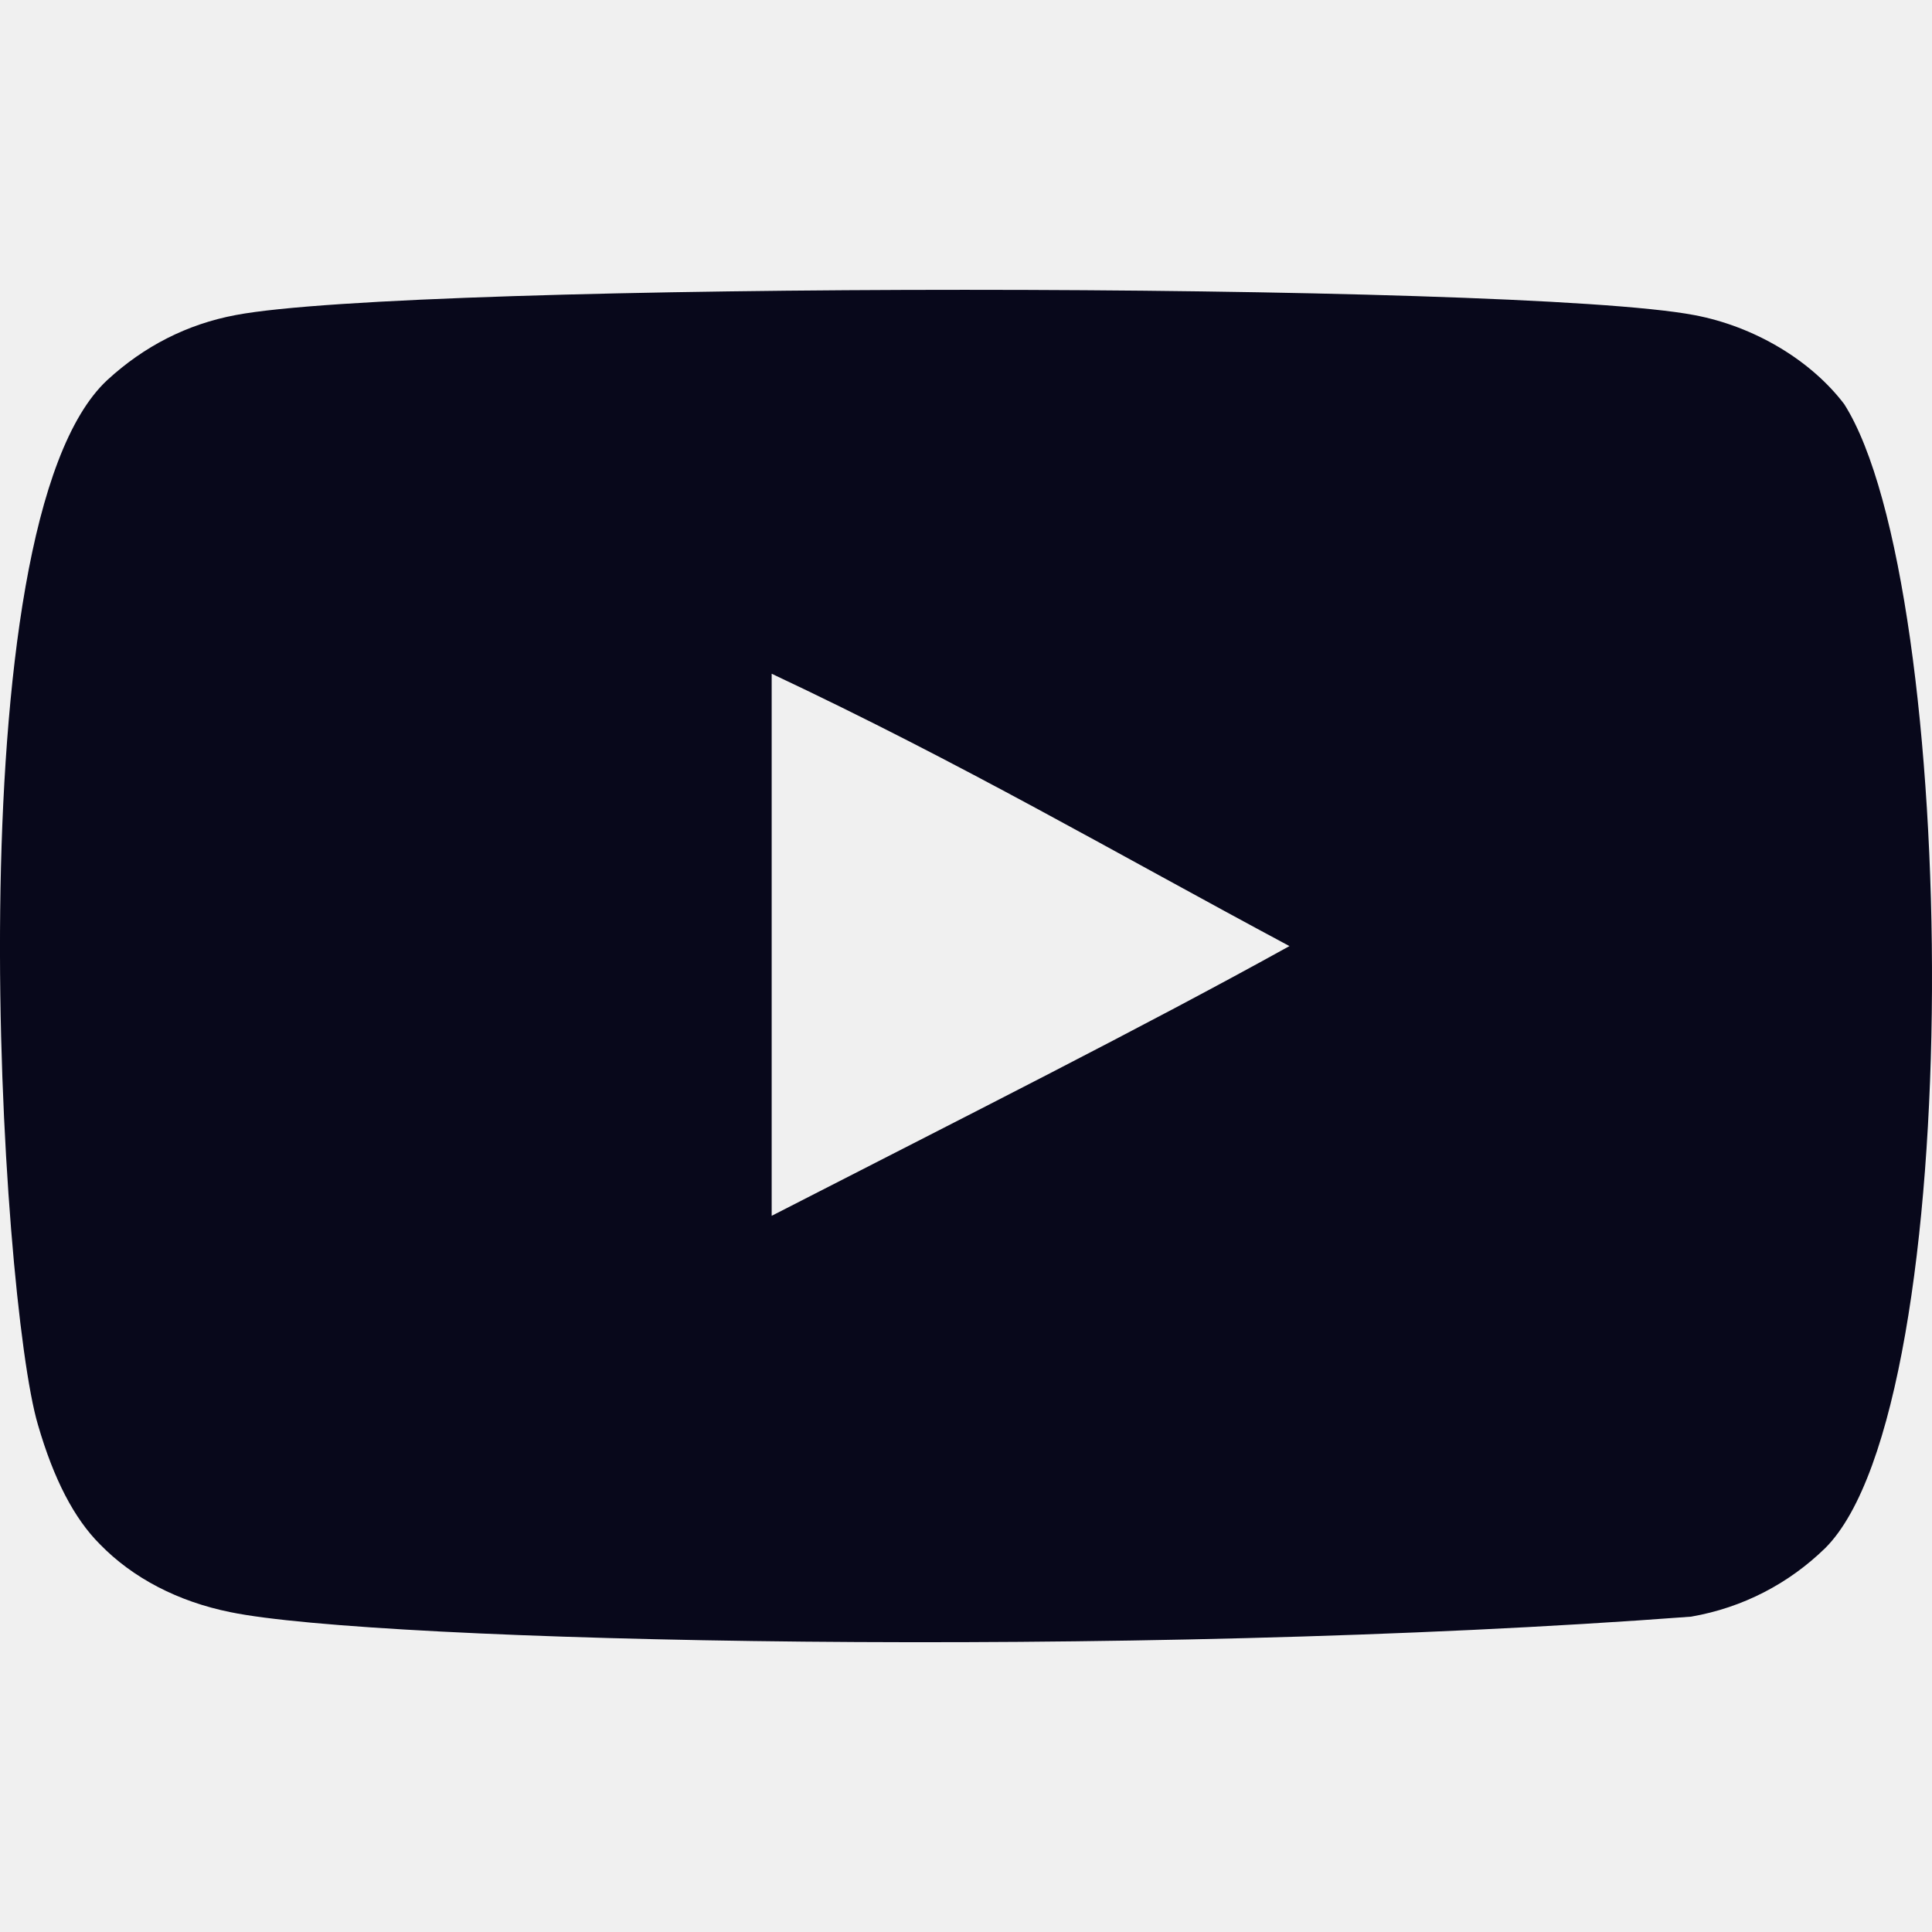
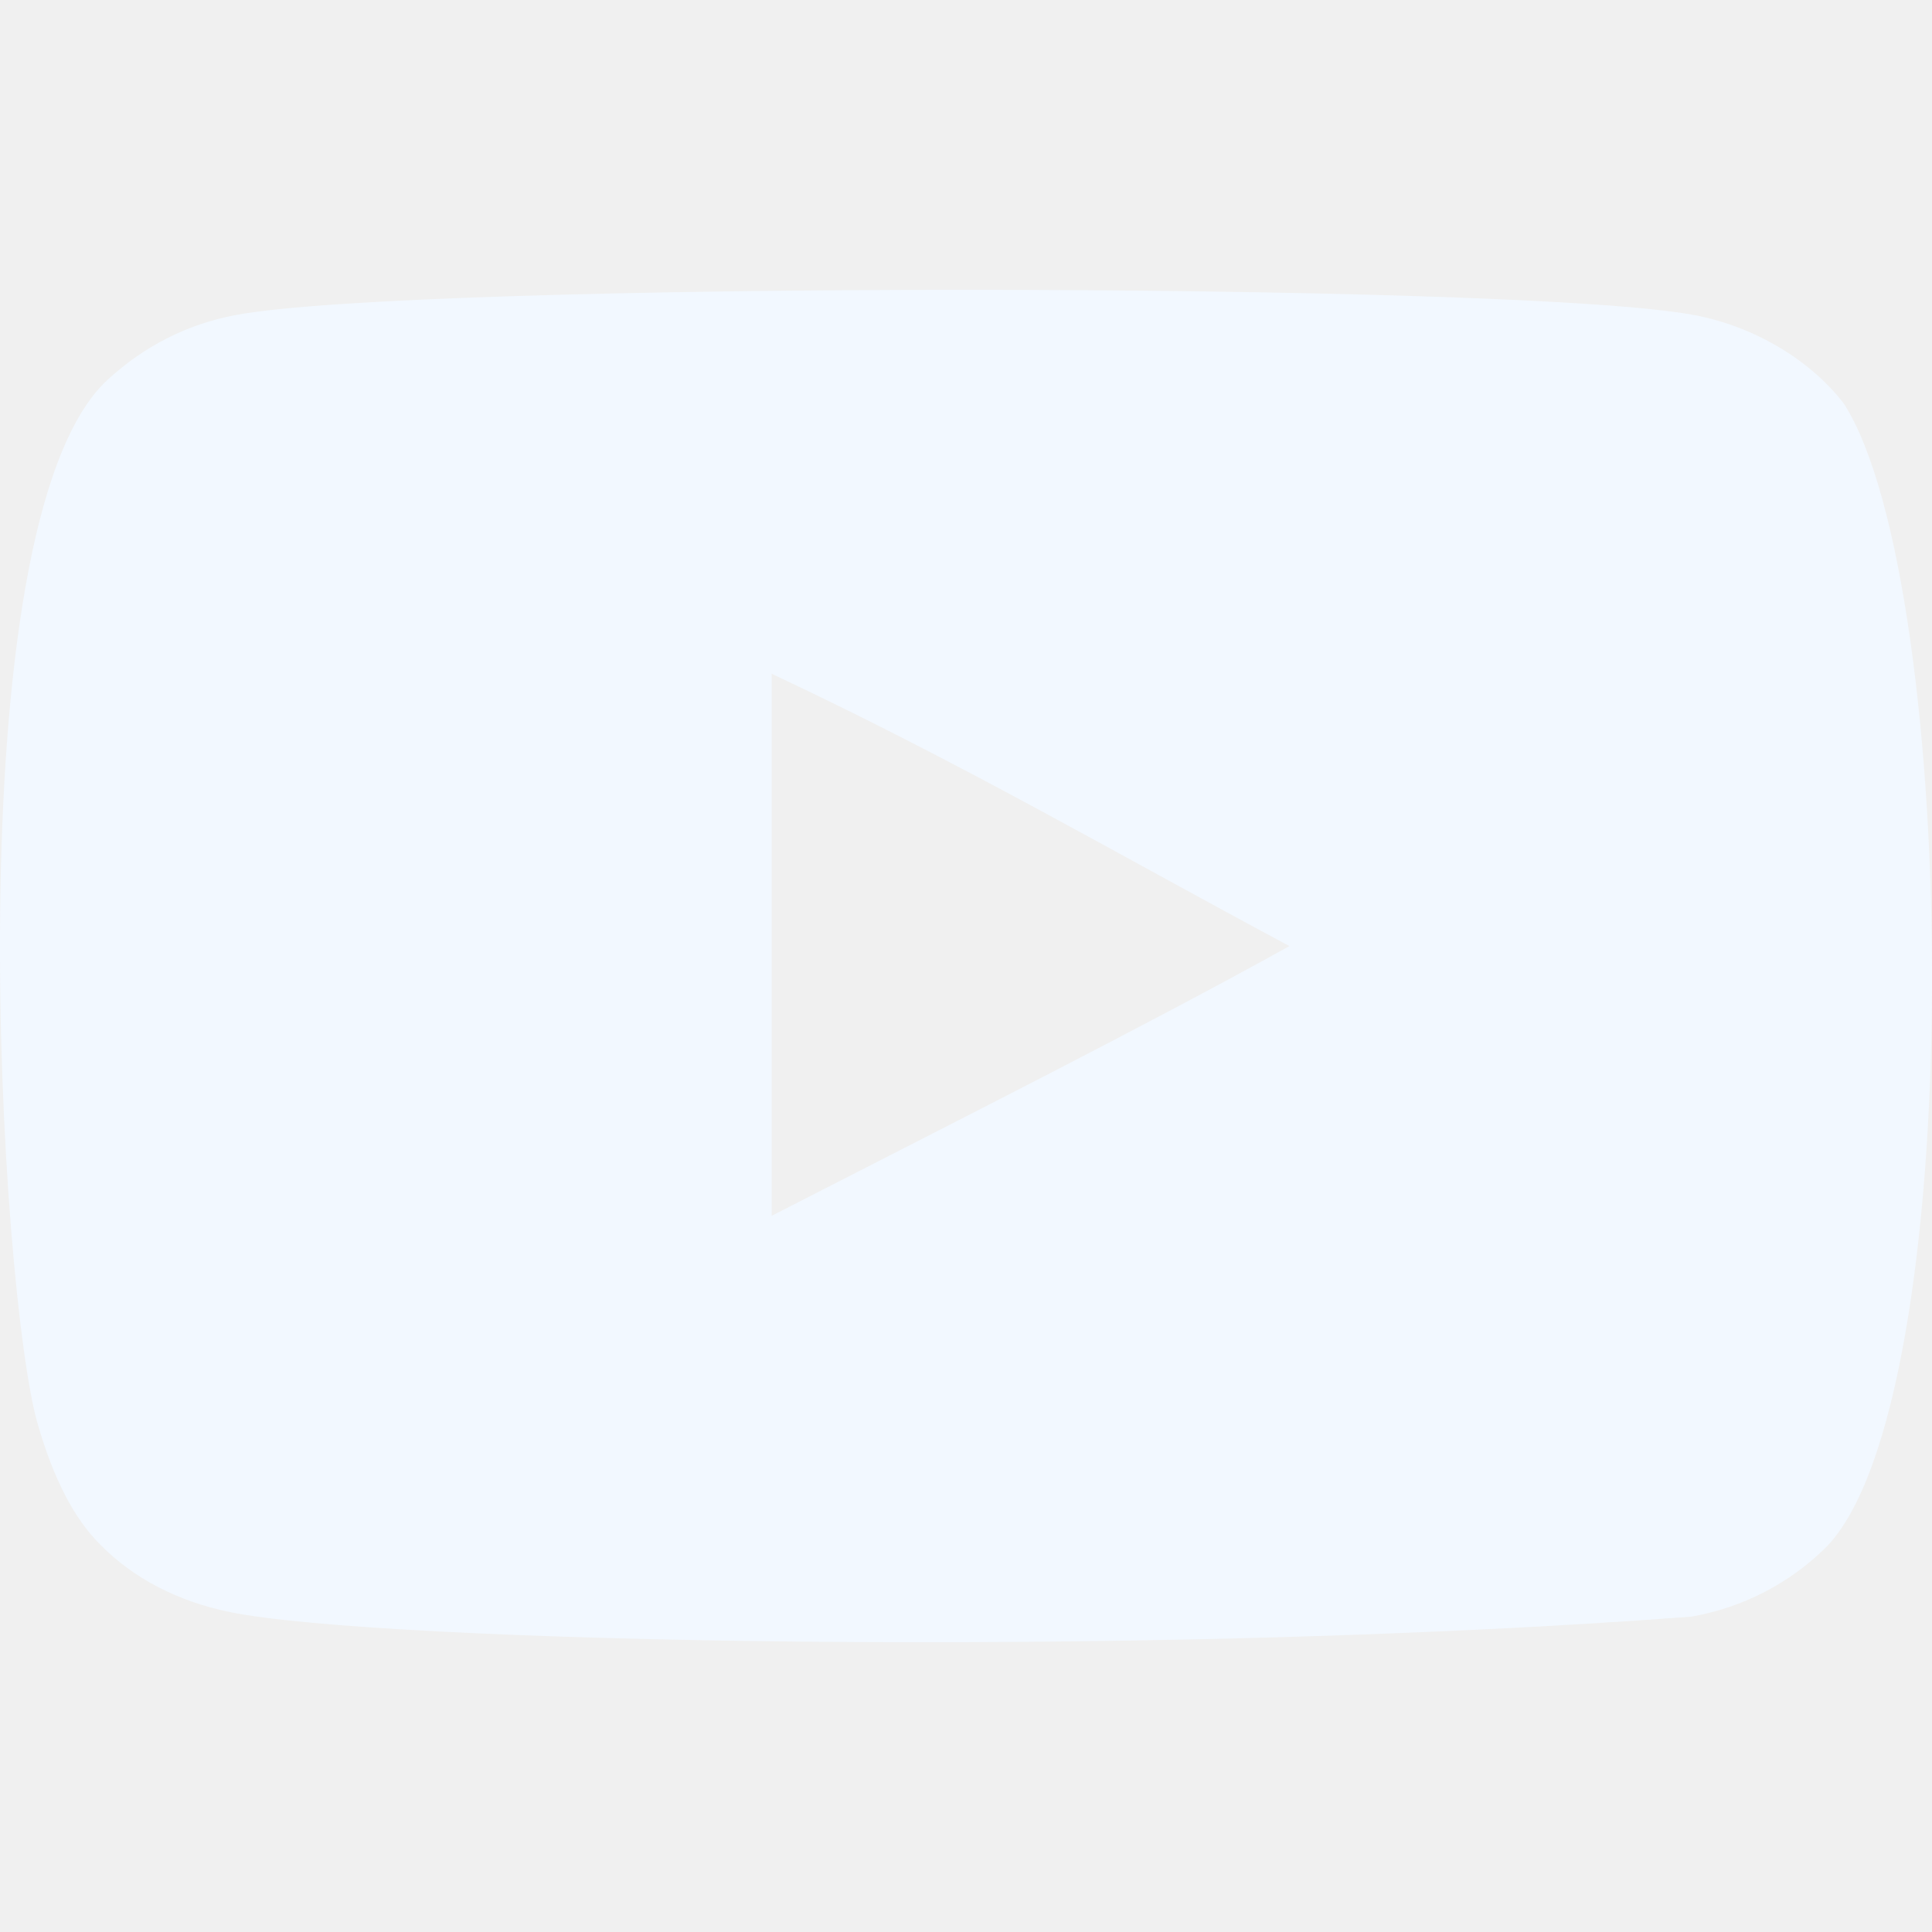
<svg xmlns="http://www.w3.org/2000/svg" width="36" height="36" viewBox="0 0 36 36" fill="none">
-   <g clip-path="url(#clip0_1967_19574)">
-     <path fill-rule="evenodd" clip-rule="evenodd" d="M14.379 22.655V12.554C17.965 14.242 20.742 15.871 24.027 17.629C21.318 19.131 17.965 20.817 14.379 22.655ZM34.364 7.53C33.745 6.715 32.691 6.081 31.569 5.871C28.27 5.244 7.688 5.243 4.39 5.871C3.49 6.04 2.689 6.448 2 7.081C-0.901 9.774 0.008 24.213 0.708 26.552C1.002 27.565 1.382 28.295 1.861 28.774C2.477 29.408 3.322 29.844 4.292 30.04C7.008 30.602 21.003 30.916 31.511 30.124C32.479 29.956 33.336 29.505 34.012 28.845C36.695 26.163 36.512 10.912 34.364 7.53Z" fill="#08081B" />
+   <g clip-path="url(#clip0_2325_38261)">
+     <path fill-rule="evenodd" clip-rule="evenodd" d="M14.379 22.655V12.554C17.965 14.242 20.742 15.871 24.027 17.629C21.318 19.131 17.965 20.817 14.379 22.655ZM34.364 7.53C33.745 6.715 32.691 6.081 31.569 5.871C28.27 5.244 7.688 5.243 4.39 5.871C3.49 6.04 2.689 6.448 2 7.081C-0.901 9.774 0.008 24.213 0.708 26.552C1.002 27.565 1.382 28.295 1.861 28.774C2.477 29.408 3.322 29.844 4.292 30.04C7.008 30.602 21.003 30.916 31.511 30.124C32.479 29.956 33.336 29.505 34.012 28.845C36.695 26.163 36.512 10.912 34.364 7.53Z" fill="#F2F8FF" />
  </g>
  <defs>
-     <clipPath id="clip0_1967_19574">
+     <clipPath id="clip0_2325_38261">
      <rect width="36" height="36" fill="white" />
    </clipPath>
  </defs>
</svg>
